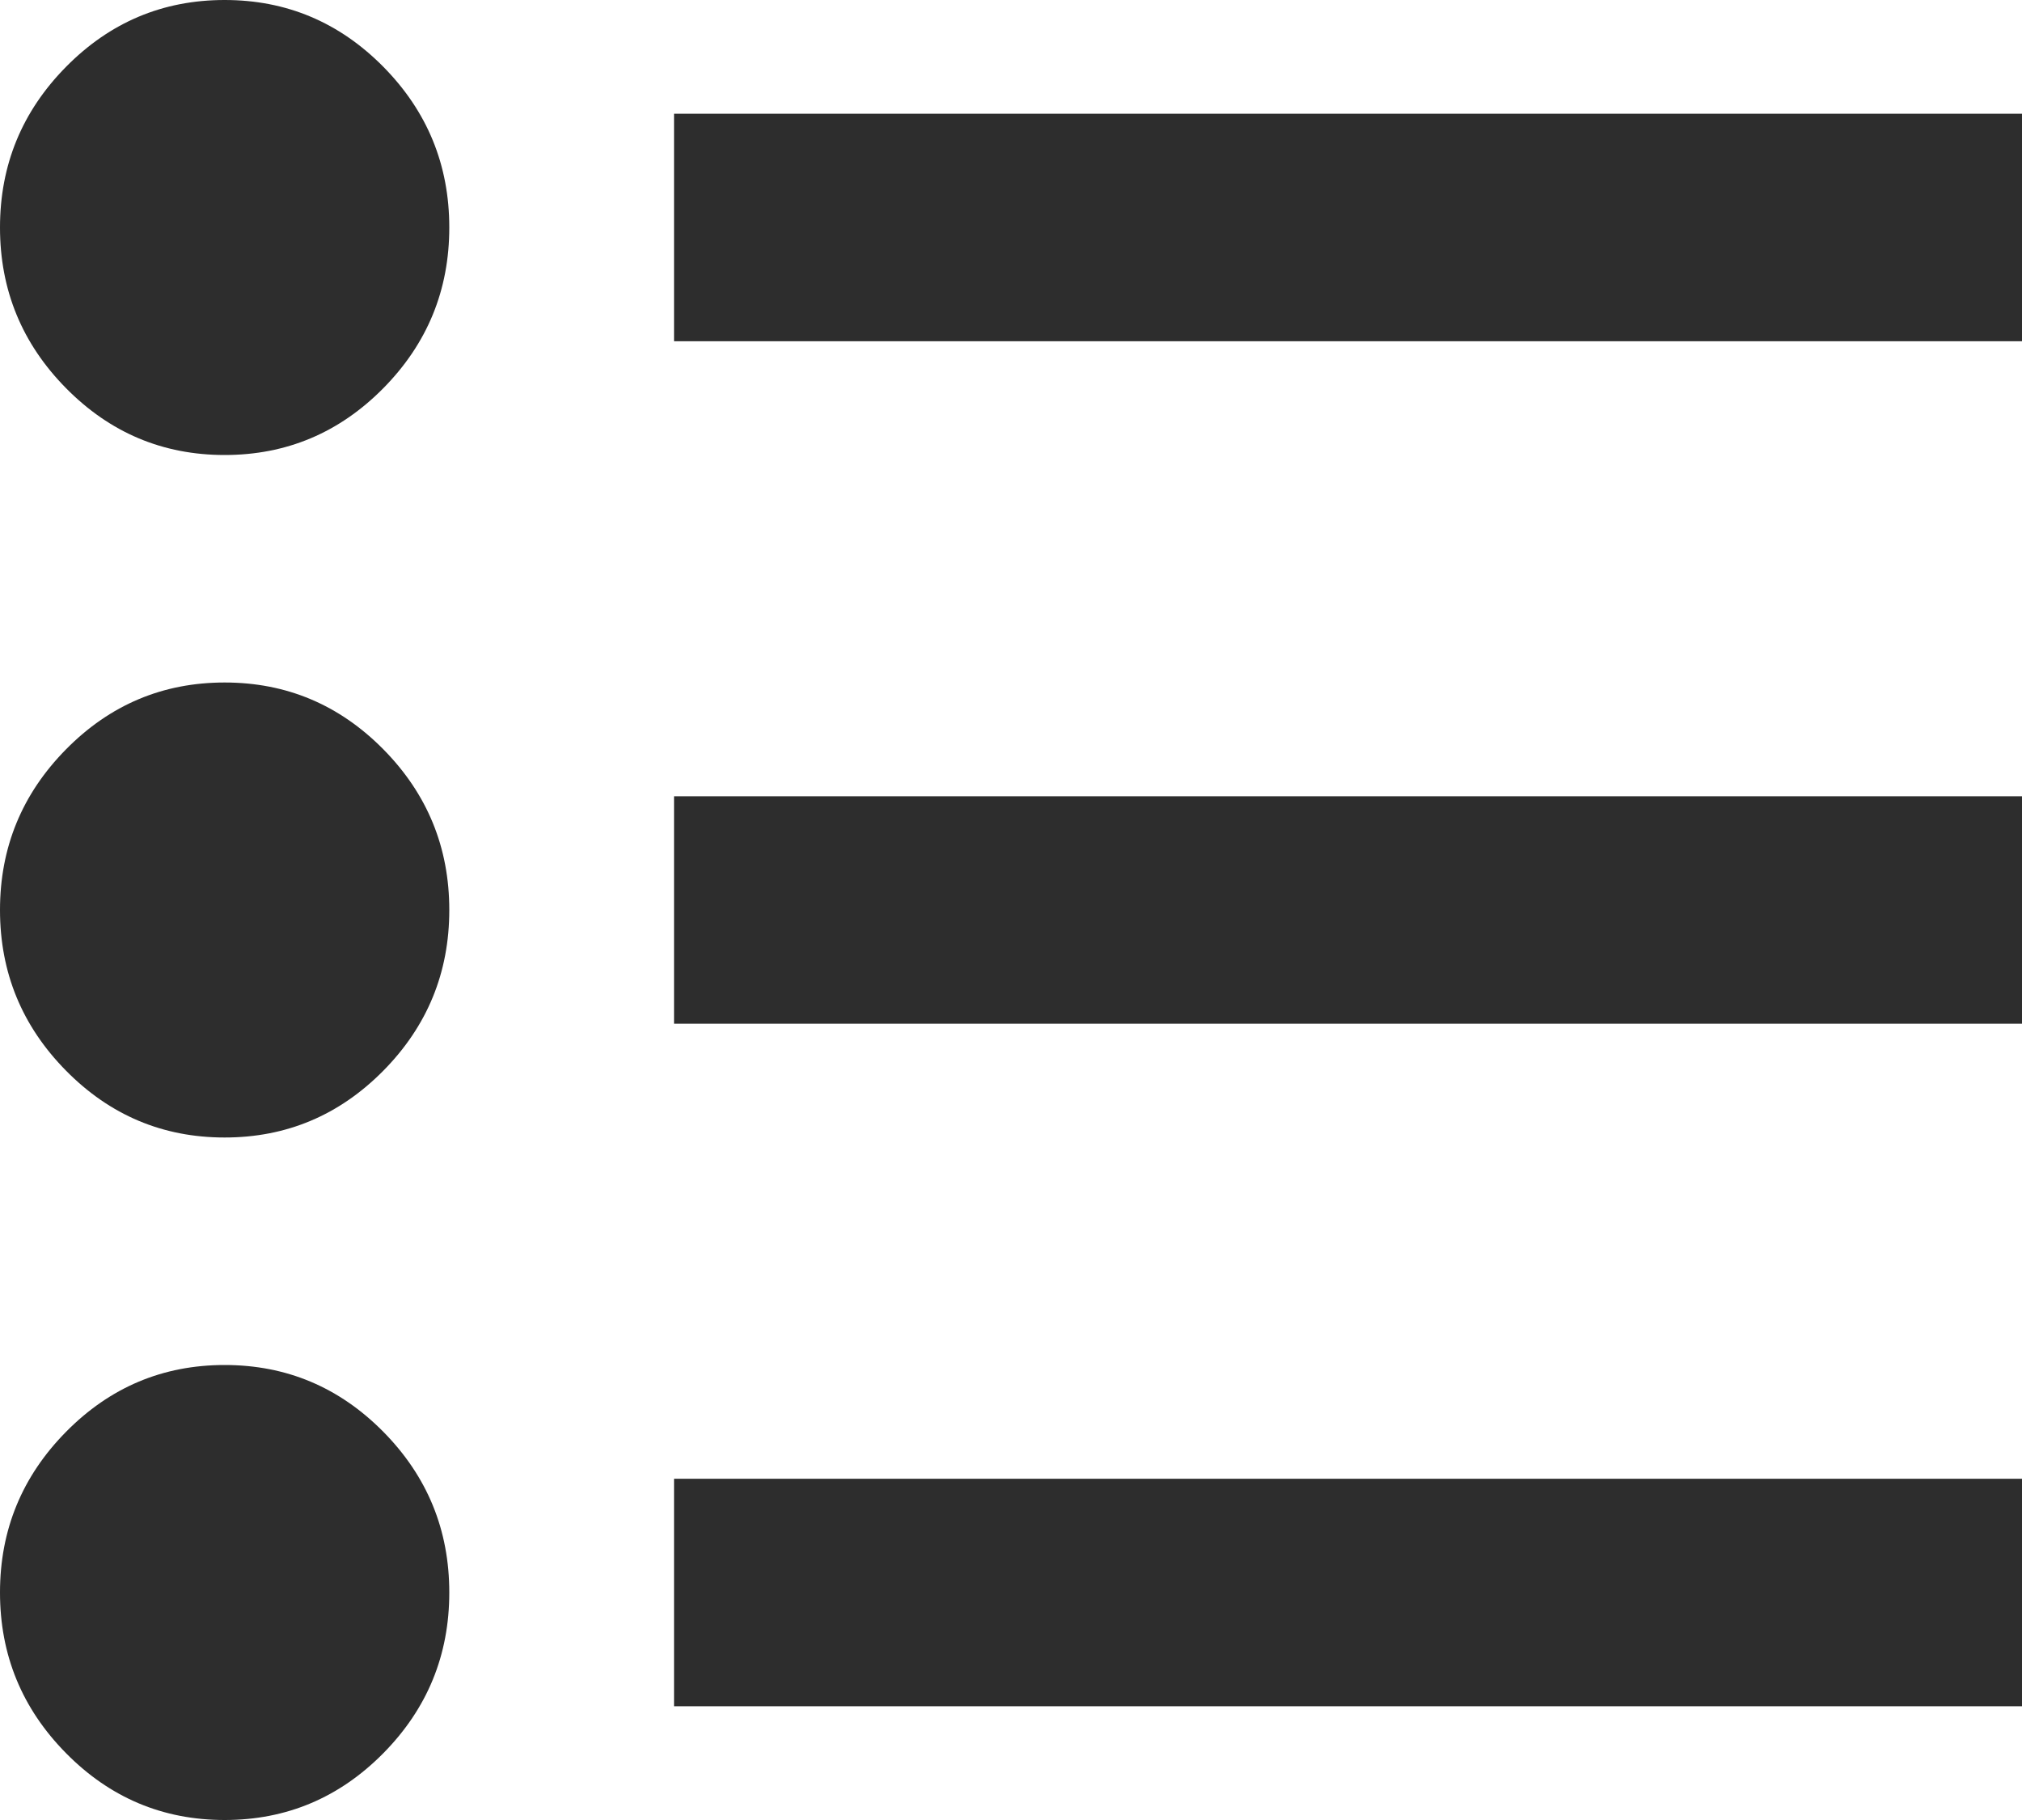
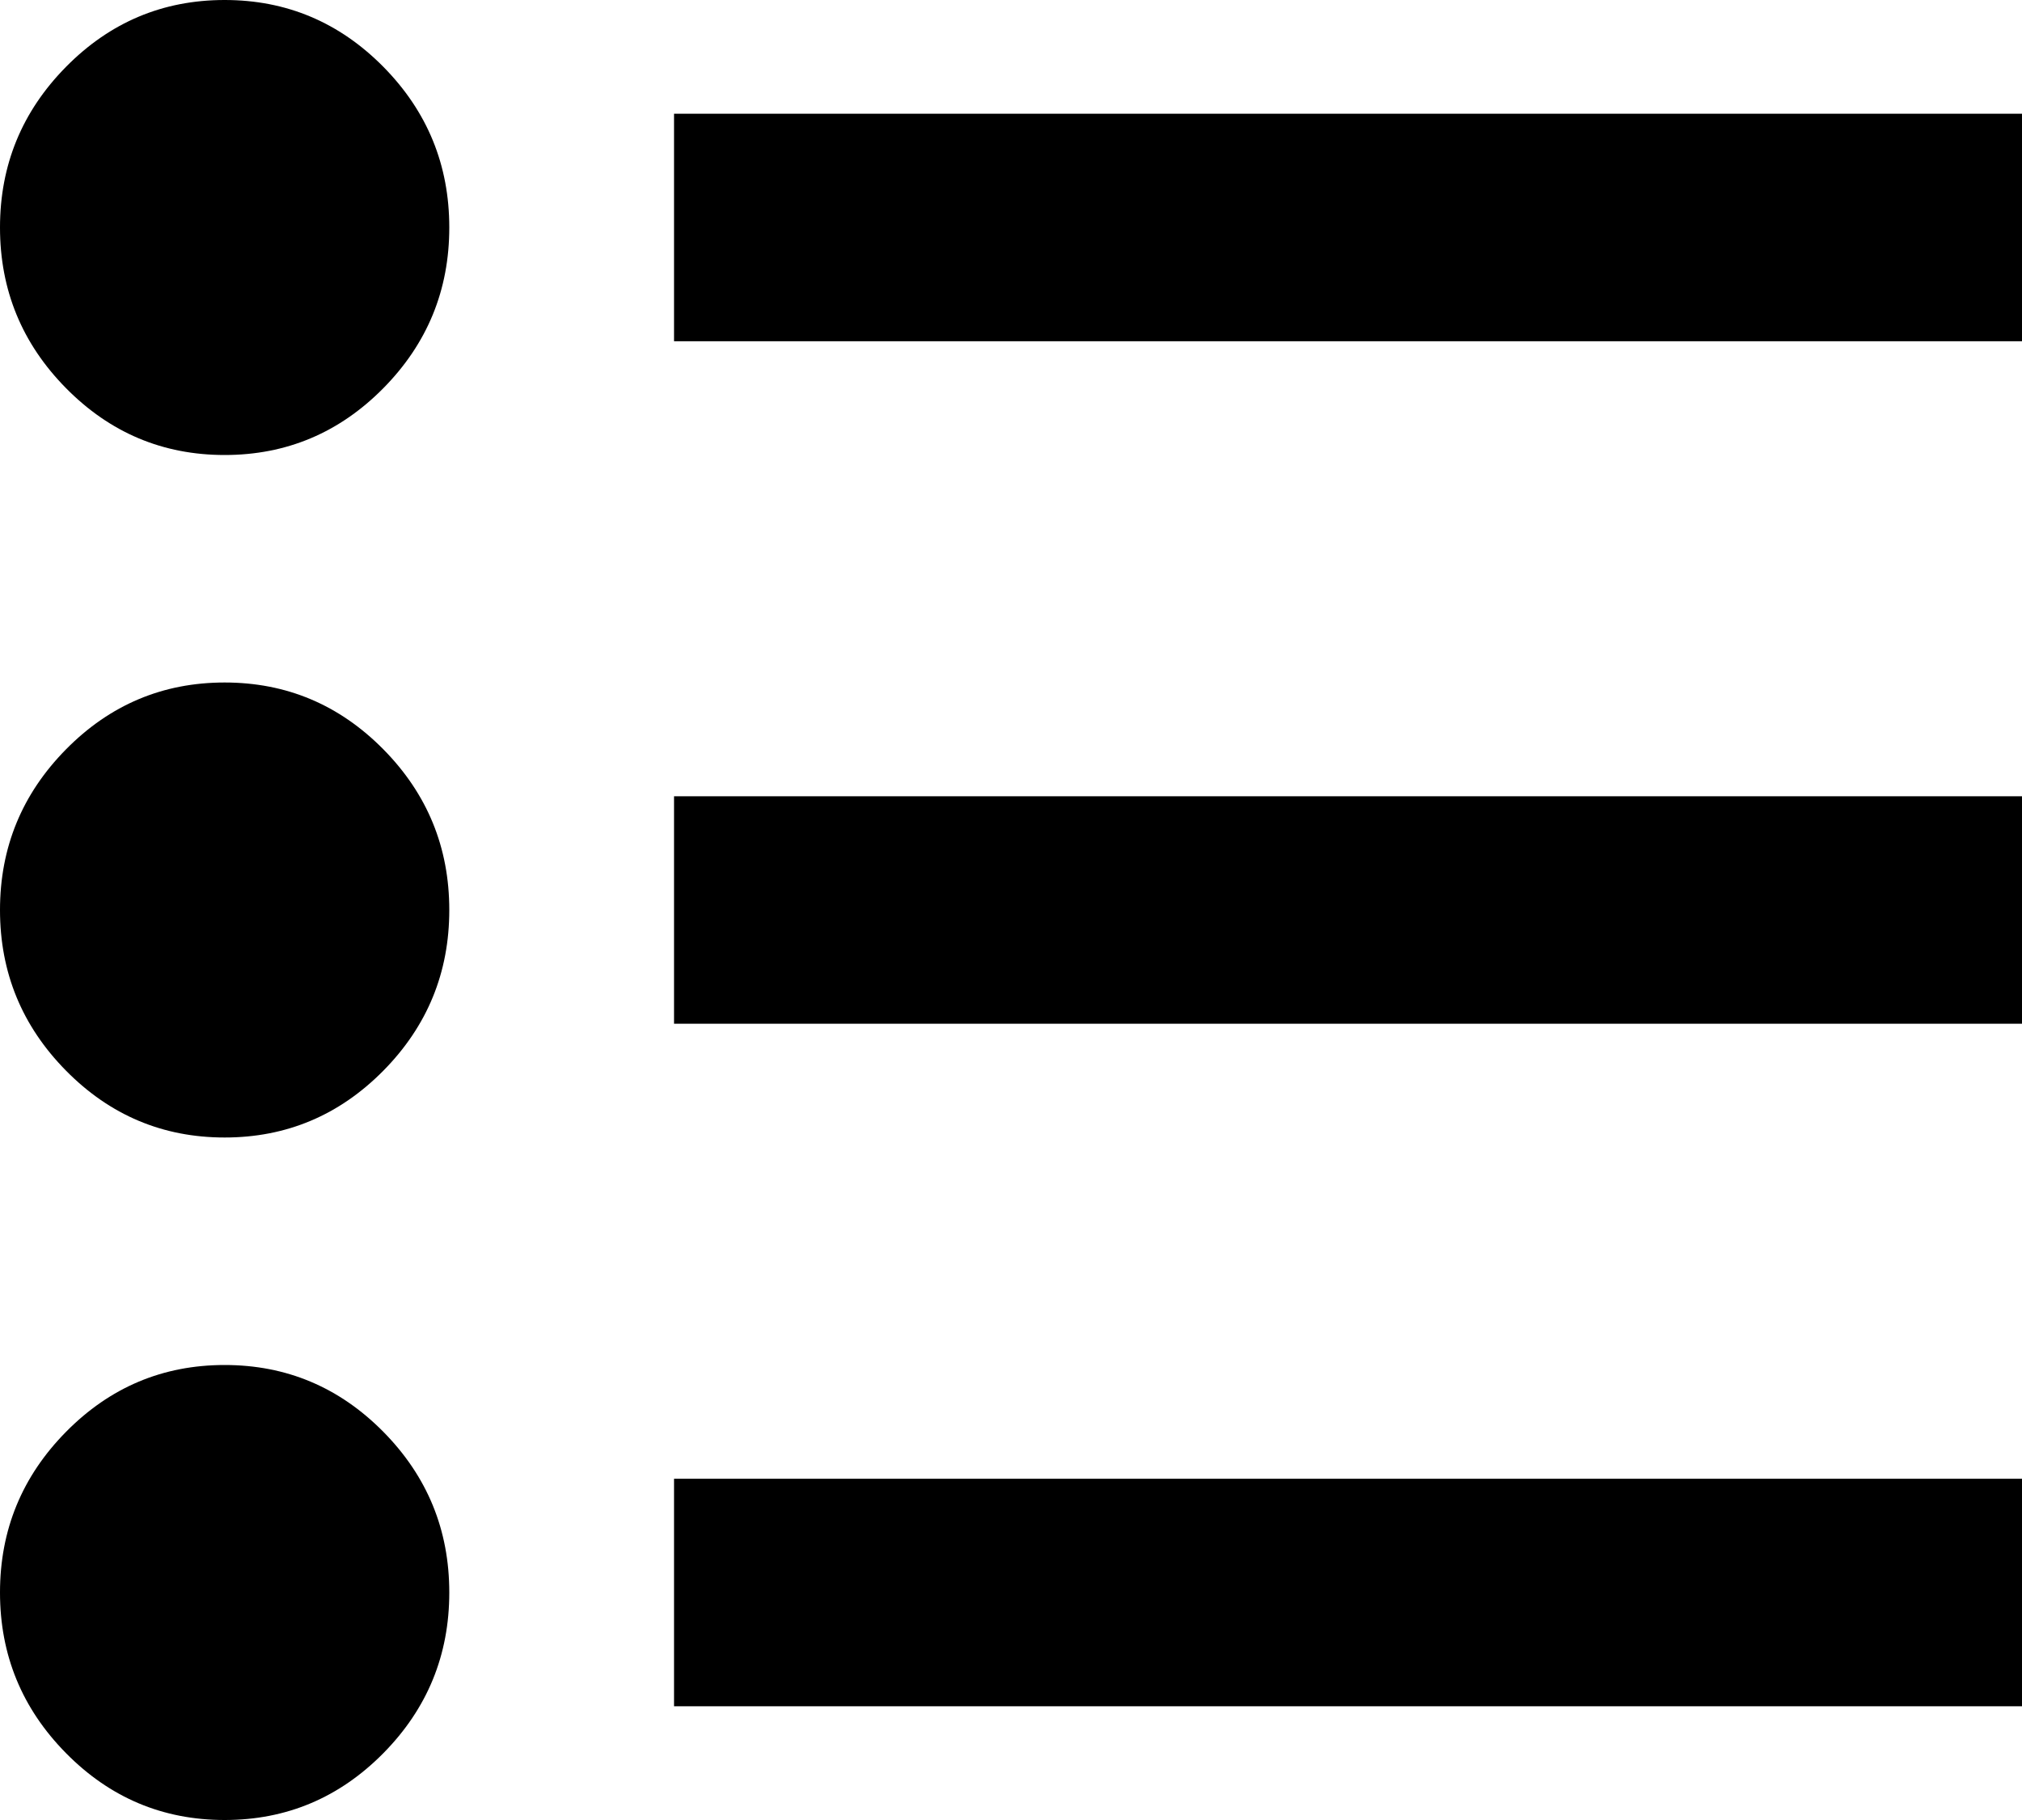
- <svg xmlns="http://www.w3.org/2000/svg" width="20" height="18" viewBox="0 0 20 18" fill="none">
-   <path d="M6.667 16.875V14.625H20V16.875H6.667ZM6.667 10.125V7.875H20V10.125H6.667ZM6.667 3.375V1.125H20V3.375H6.667ZM2.222 18C1.611 18 1.088 17.78 0.653 17.339C0.218 16.898 0 16.369 0 15.75C0 15.131 0.218 14.602 0.653 14.161C1.088 13.72 1.611 13.5 2.222 13.5C2.833 13.5 3.356 13.72 3.792 14.161C4.227 14.602 4.444 15.131 4.444 15.75C4.444 16.369 4.227 16.898 3.792 17.339C3.356 17.78 2.833 18 2.222 18ZM2.222 11.25C1.611 11.25 1.088 11.03 0.653 10.589C0.218 10.148 0 9.619 0 9C0 8.381 0.218 7.852 0.653 7.411C1.088 6.97 1.611 6.75 2.222 6.75C2.833 6.75 3.356 6.97 3.792 7.411C4.227 7.852 4.444 8.381 4.444 9C4.444 9.619 4.227 10.148 3.792 10.589C3.356 11.03 2.833 11.25 2.222 11.25ZM2.222 4.5C1.611 4.5 1.088 4.28 0.653 3.839C0.218 3.398 0 2.869 0 2.25C0 1.631 0.218 1.102 0.653 0.661C1.088 0.22 1.611 0 2.222 0C2.833 0 3.356 0.22 3.792 0.661C4.227 1.102 4.444 1.631 4.444 2.25C4.444 2.869 4.227 3.398 3.792 3.839C3.356 4.28 2.833 4.5 2.222 4.5Z" fill="#2D2D2D" />
+ <svg xmlns="http://www.w3.org/2000/svg" width="20" height="18" viewBox="0 0 20 18" fill="currentColor">
+   <path d="M6.667 16.875V14.625H20V16.875H6.667ZM6.667 10.125V7.875H20V10.125H6.667ZM6.667 3.375V1.125H20V3.375H6.667ZM2.222 18C1.611 18 1.088 17.78 0.653 17.339C0.218 16.898 0 16.369 0 15.75C0 15.131 0.218 14.602 0.653 14.161C1.088 13.72 1.611 13.5 2.222 13.5C2.833 13.5 3.356 13.72 3.792 14.161C4.227 14.602 4.444 15.131 4.444 15.75C4.444 16.369 4.227 16.898 3.792 17.339C3.356 17.78 2.833 18 2.222 18ZM2.222 11.25C1.611 11.25 1.088 11.03 0.653 10.589C0.218 10.148 0 9.619 0 9C0 8.381 0.218 7.852 0.653 7.411C1.088 6.97 1.611 6.75 2.222 6.75C2.833 6.75 3.356 6.97 3.792 7.411C4.227 7.852 4.444 8.381 4.444 9C4.444 9.619 4.227 10.148 3.792 10.589C3.356 11.03 2.833 11.25 2.222 11.25ZM2.222 4.5C1.611 4.5 1.088 4.28 0.653 3.839C0.218 3.398 0 2.869 0 2.25C0 1.631 0.218 1.102 0.653 0.661C1.088 0.22 1.611 0 2.222 0C2.833 0 3.356 0.22 3.792 0.661C4.227 1.102 4.444 1.631 4.444 2.25C4.444 2.869 4.227 3.398 3.792 3.839C3.356 4.28 2.833 4.5 2.222 4.5Z" fill="currentColor" />
</svg>
